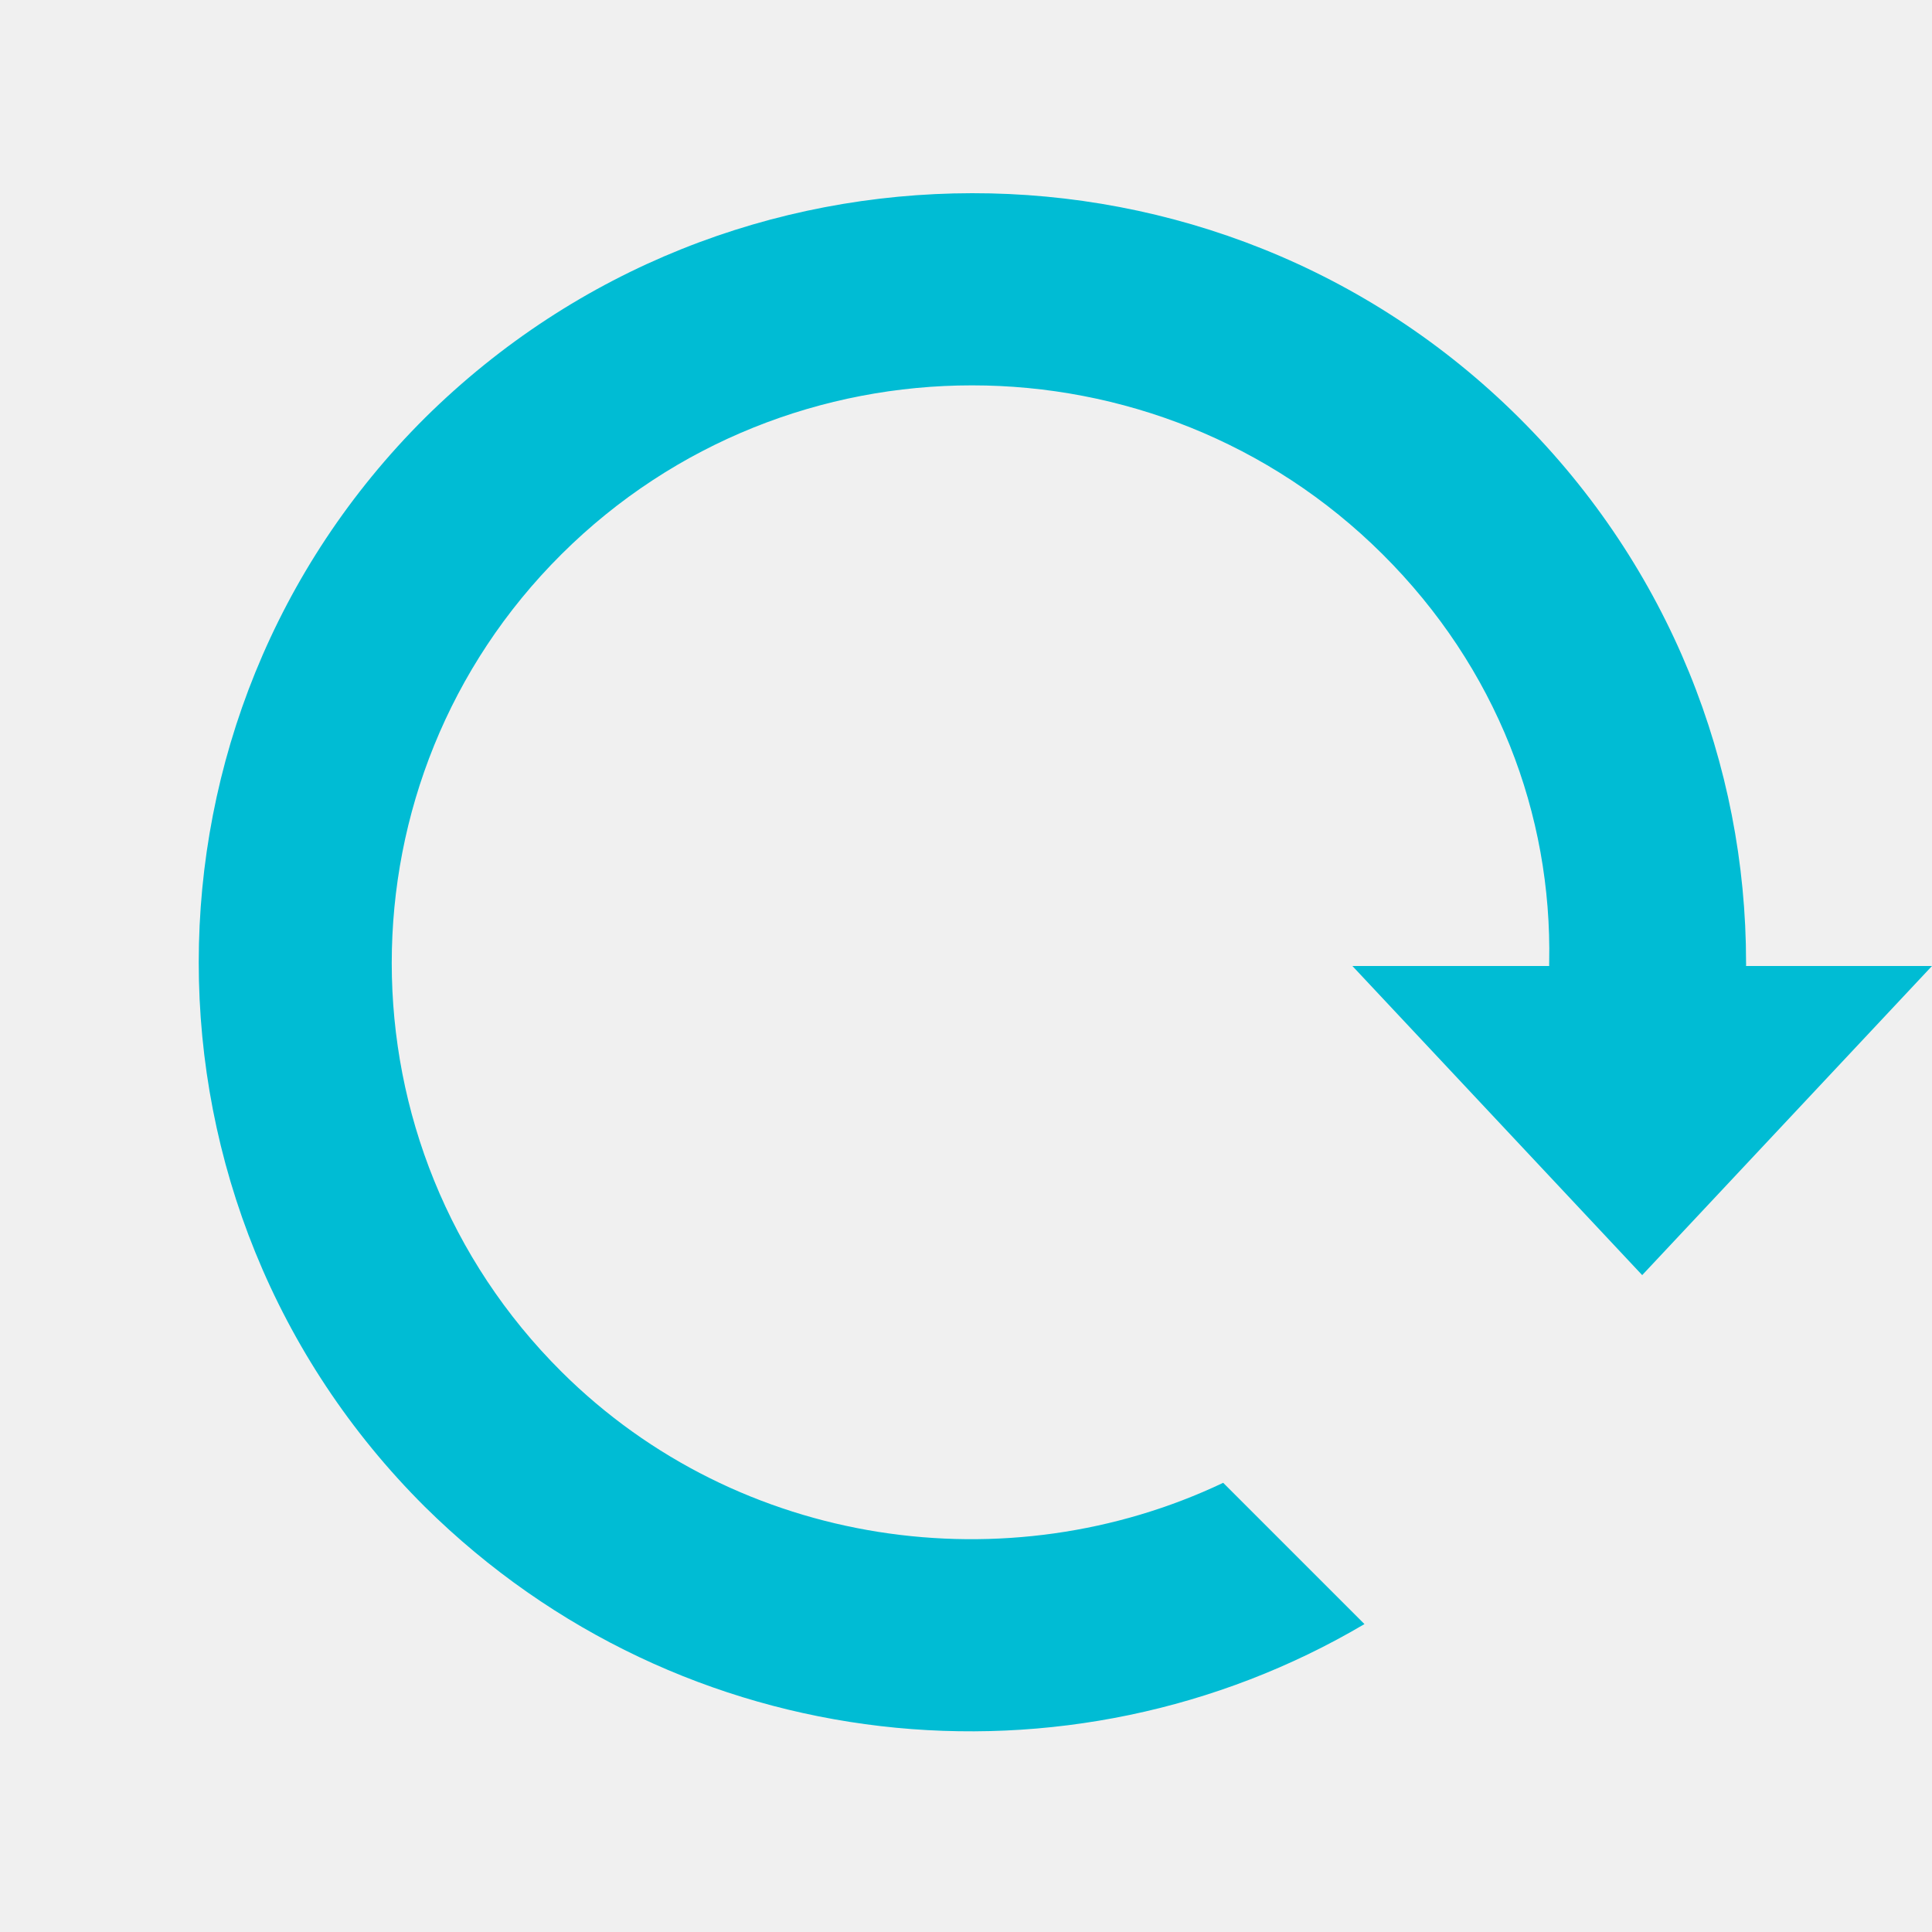
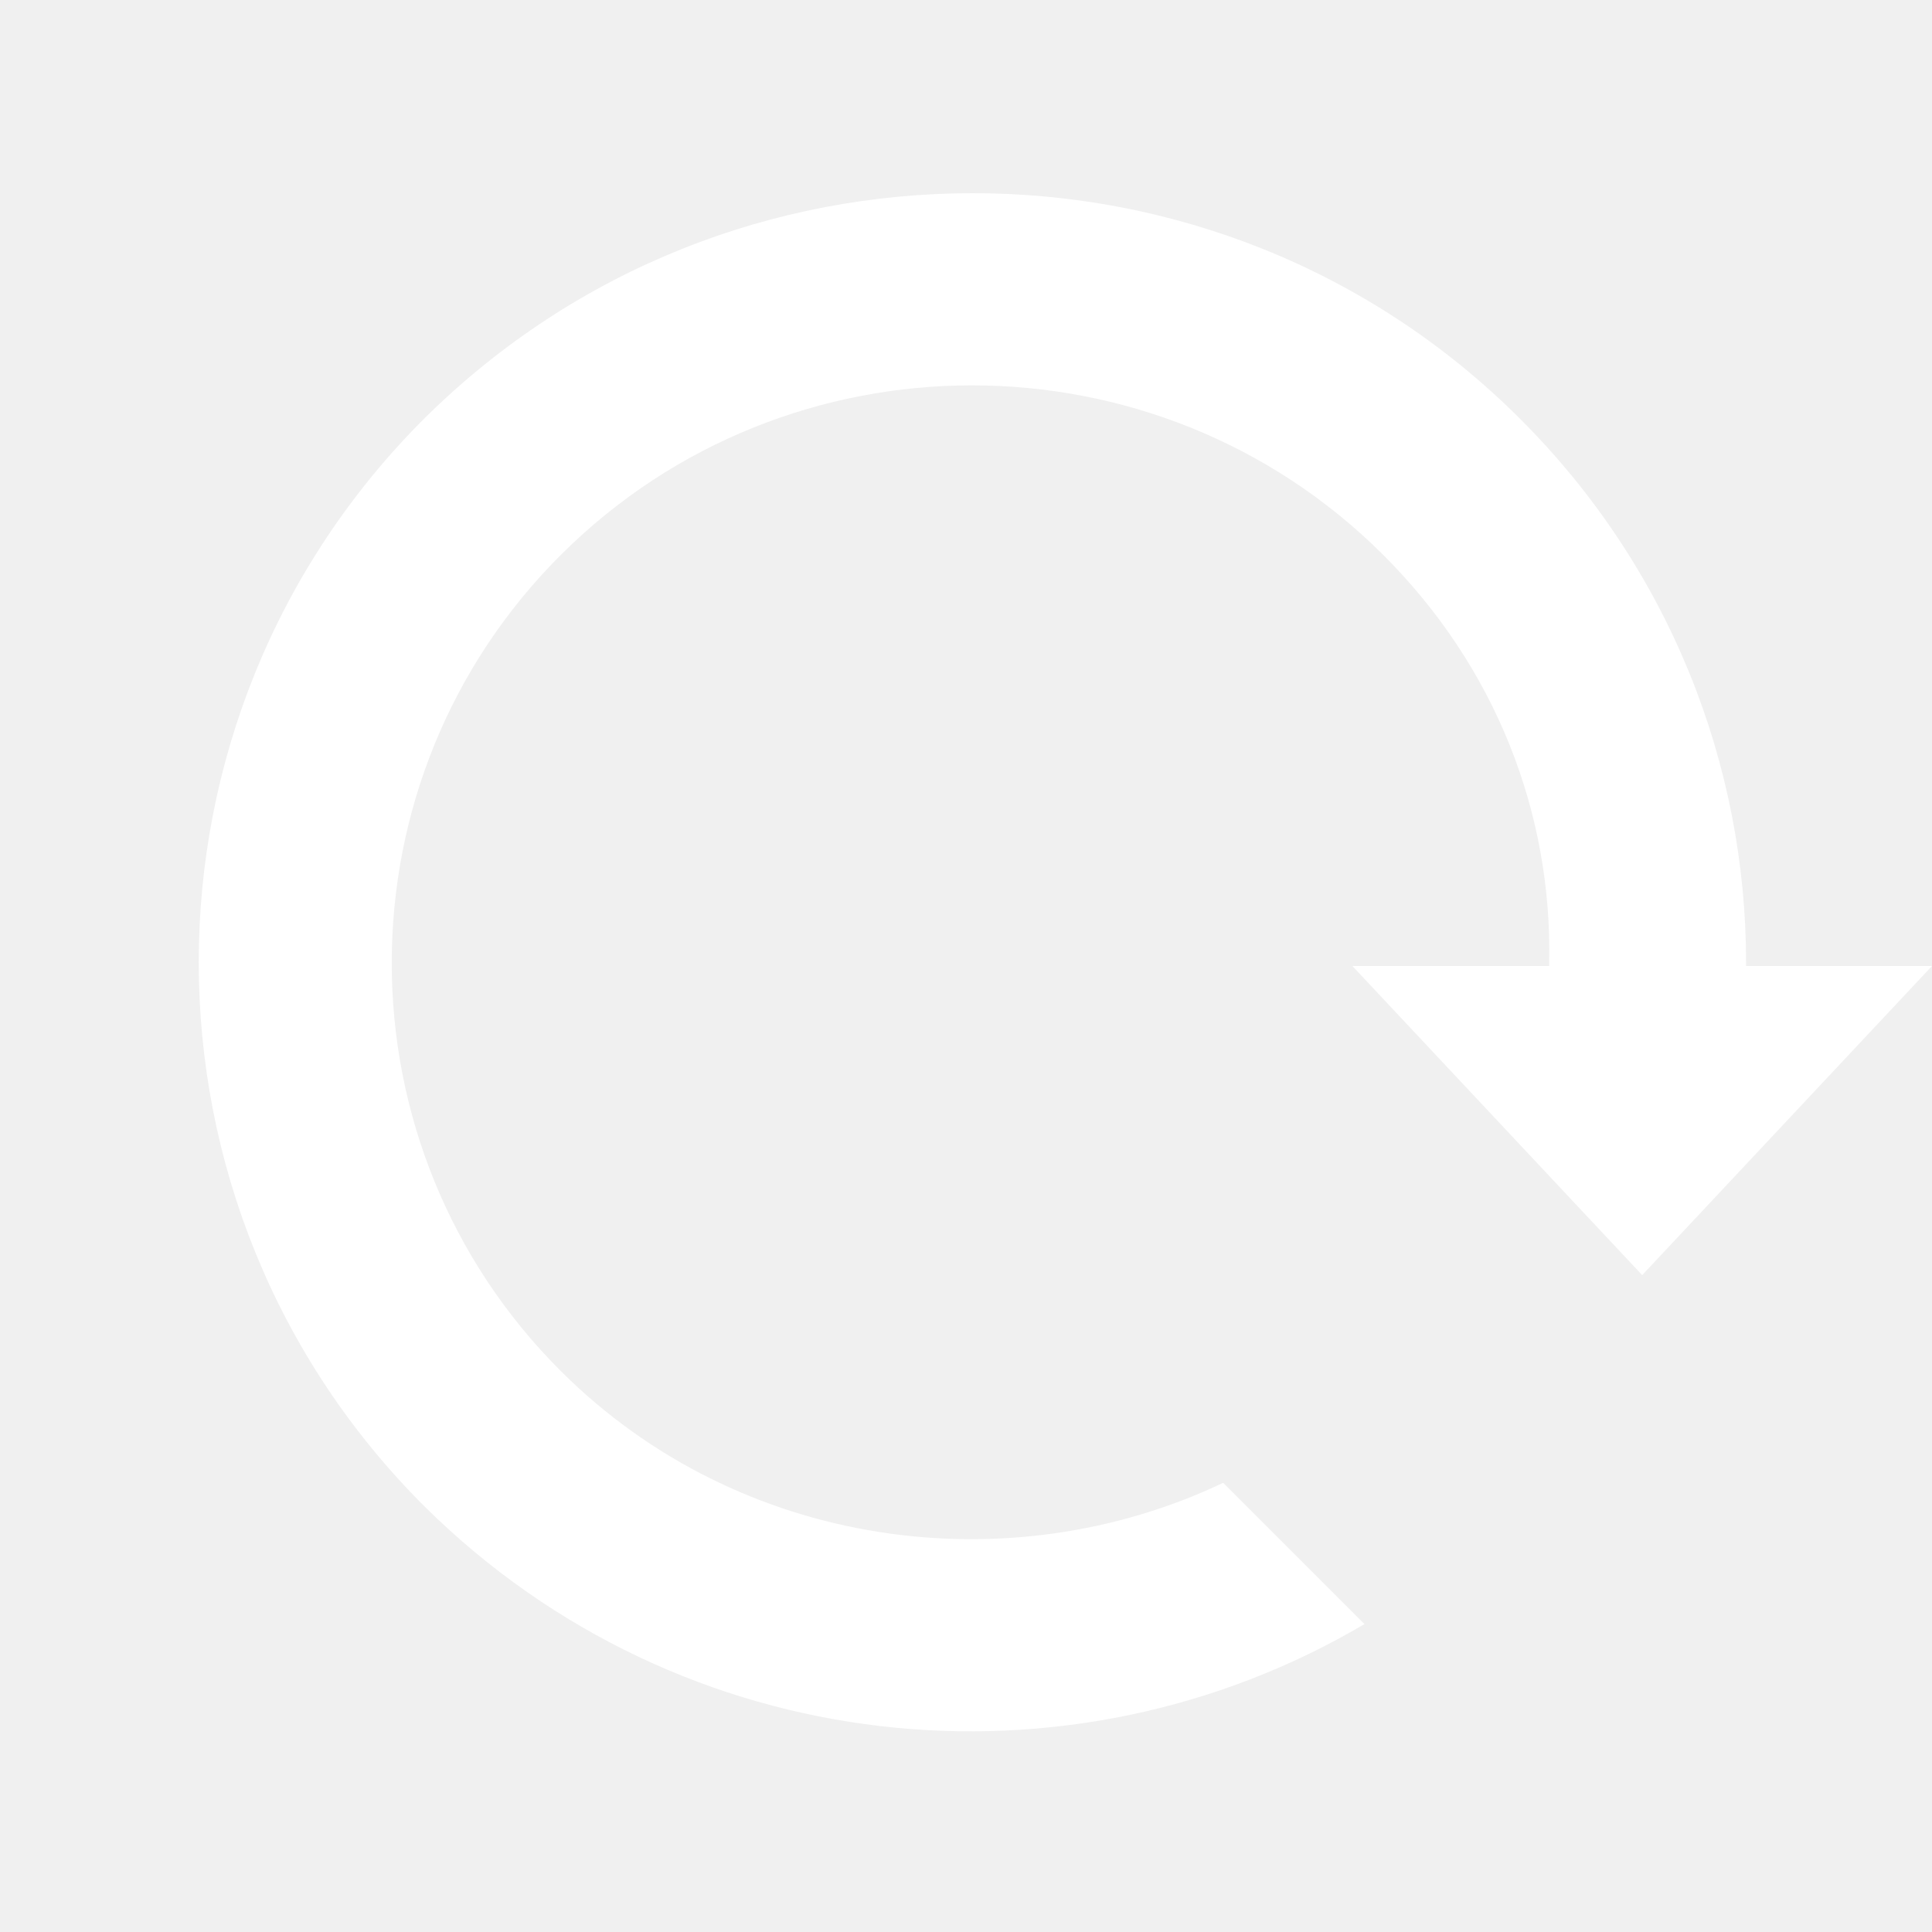
<svg xmlns="http://www.w3.org/2000/svg" version="1.1" width="50" height="50" viewBox="0 0 50 50" id="svg2989">
  <defs id="defs2995" />
-   <path style="fill:#00bcd4;fill-opacity:1" d="M 25.156,5 C 20.044,5.006 14.942,6.915 11,10.812 3.191,18.583 3.191,31.23 11,39 c 6.658,6.575 16.679,7.539 24.312,3.031 L 31.656,38.375 c -5.556,2.64 -12.52,1.707 -17.125,-2.875 -5.857,-5.828 -5.857,-15.329 0,-21.156 5.857,-5.828 15.393,-5.828 21.25,0 2.953,2.939 4.388,6.727 4.312,10.562 -0.003,0.033 0,0.06 0,0.094 L 35,25 l 7.5,8 7.5,-8 -4.812,0 c 0,-0.034 0.003,-0.061 0,-0.094 0,-5.105 -1.971,-10.209 -5.875,-14.094 C 35.396,6.915 30.268,4.994 25.156,5 z" id="path2991" />
+   <path style="fill:#ffffff;fill-opacity:1" d="M 25.156,5 C 20.044,5.006 14.942,6.915 11,10.812 3.191,18.583 3.191,31.23 11,39 c 6.658,6.575 16.679,7.539 24.312,3.031 L 31.656,38.375 c -5.556,2.64 -12.52,1.707 -17.125,-2.875 -5.857,-5.828 -5.857,-15.329 0,-21.156 5.857,-5.828 15.393,-5.828 21.25,0 2.953,2.939 4.388,6.727 4.312,10.562 -0.003,0.033 0,0.06 0,0.094 L 35,25 l 7.5,8 7.5,-8 -4.812,0 c 0,-0.034 0.003,-0.061 0,-0.094 0,-5.105 -1.971,-10.209 -5.875,-14.094 C 35.396,6.915 30.268,4.994 25.156,5 z" id="path2991" />
</svg>
